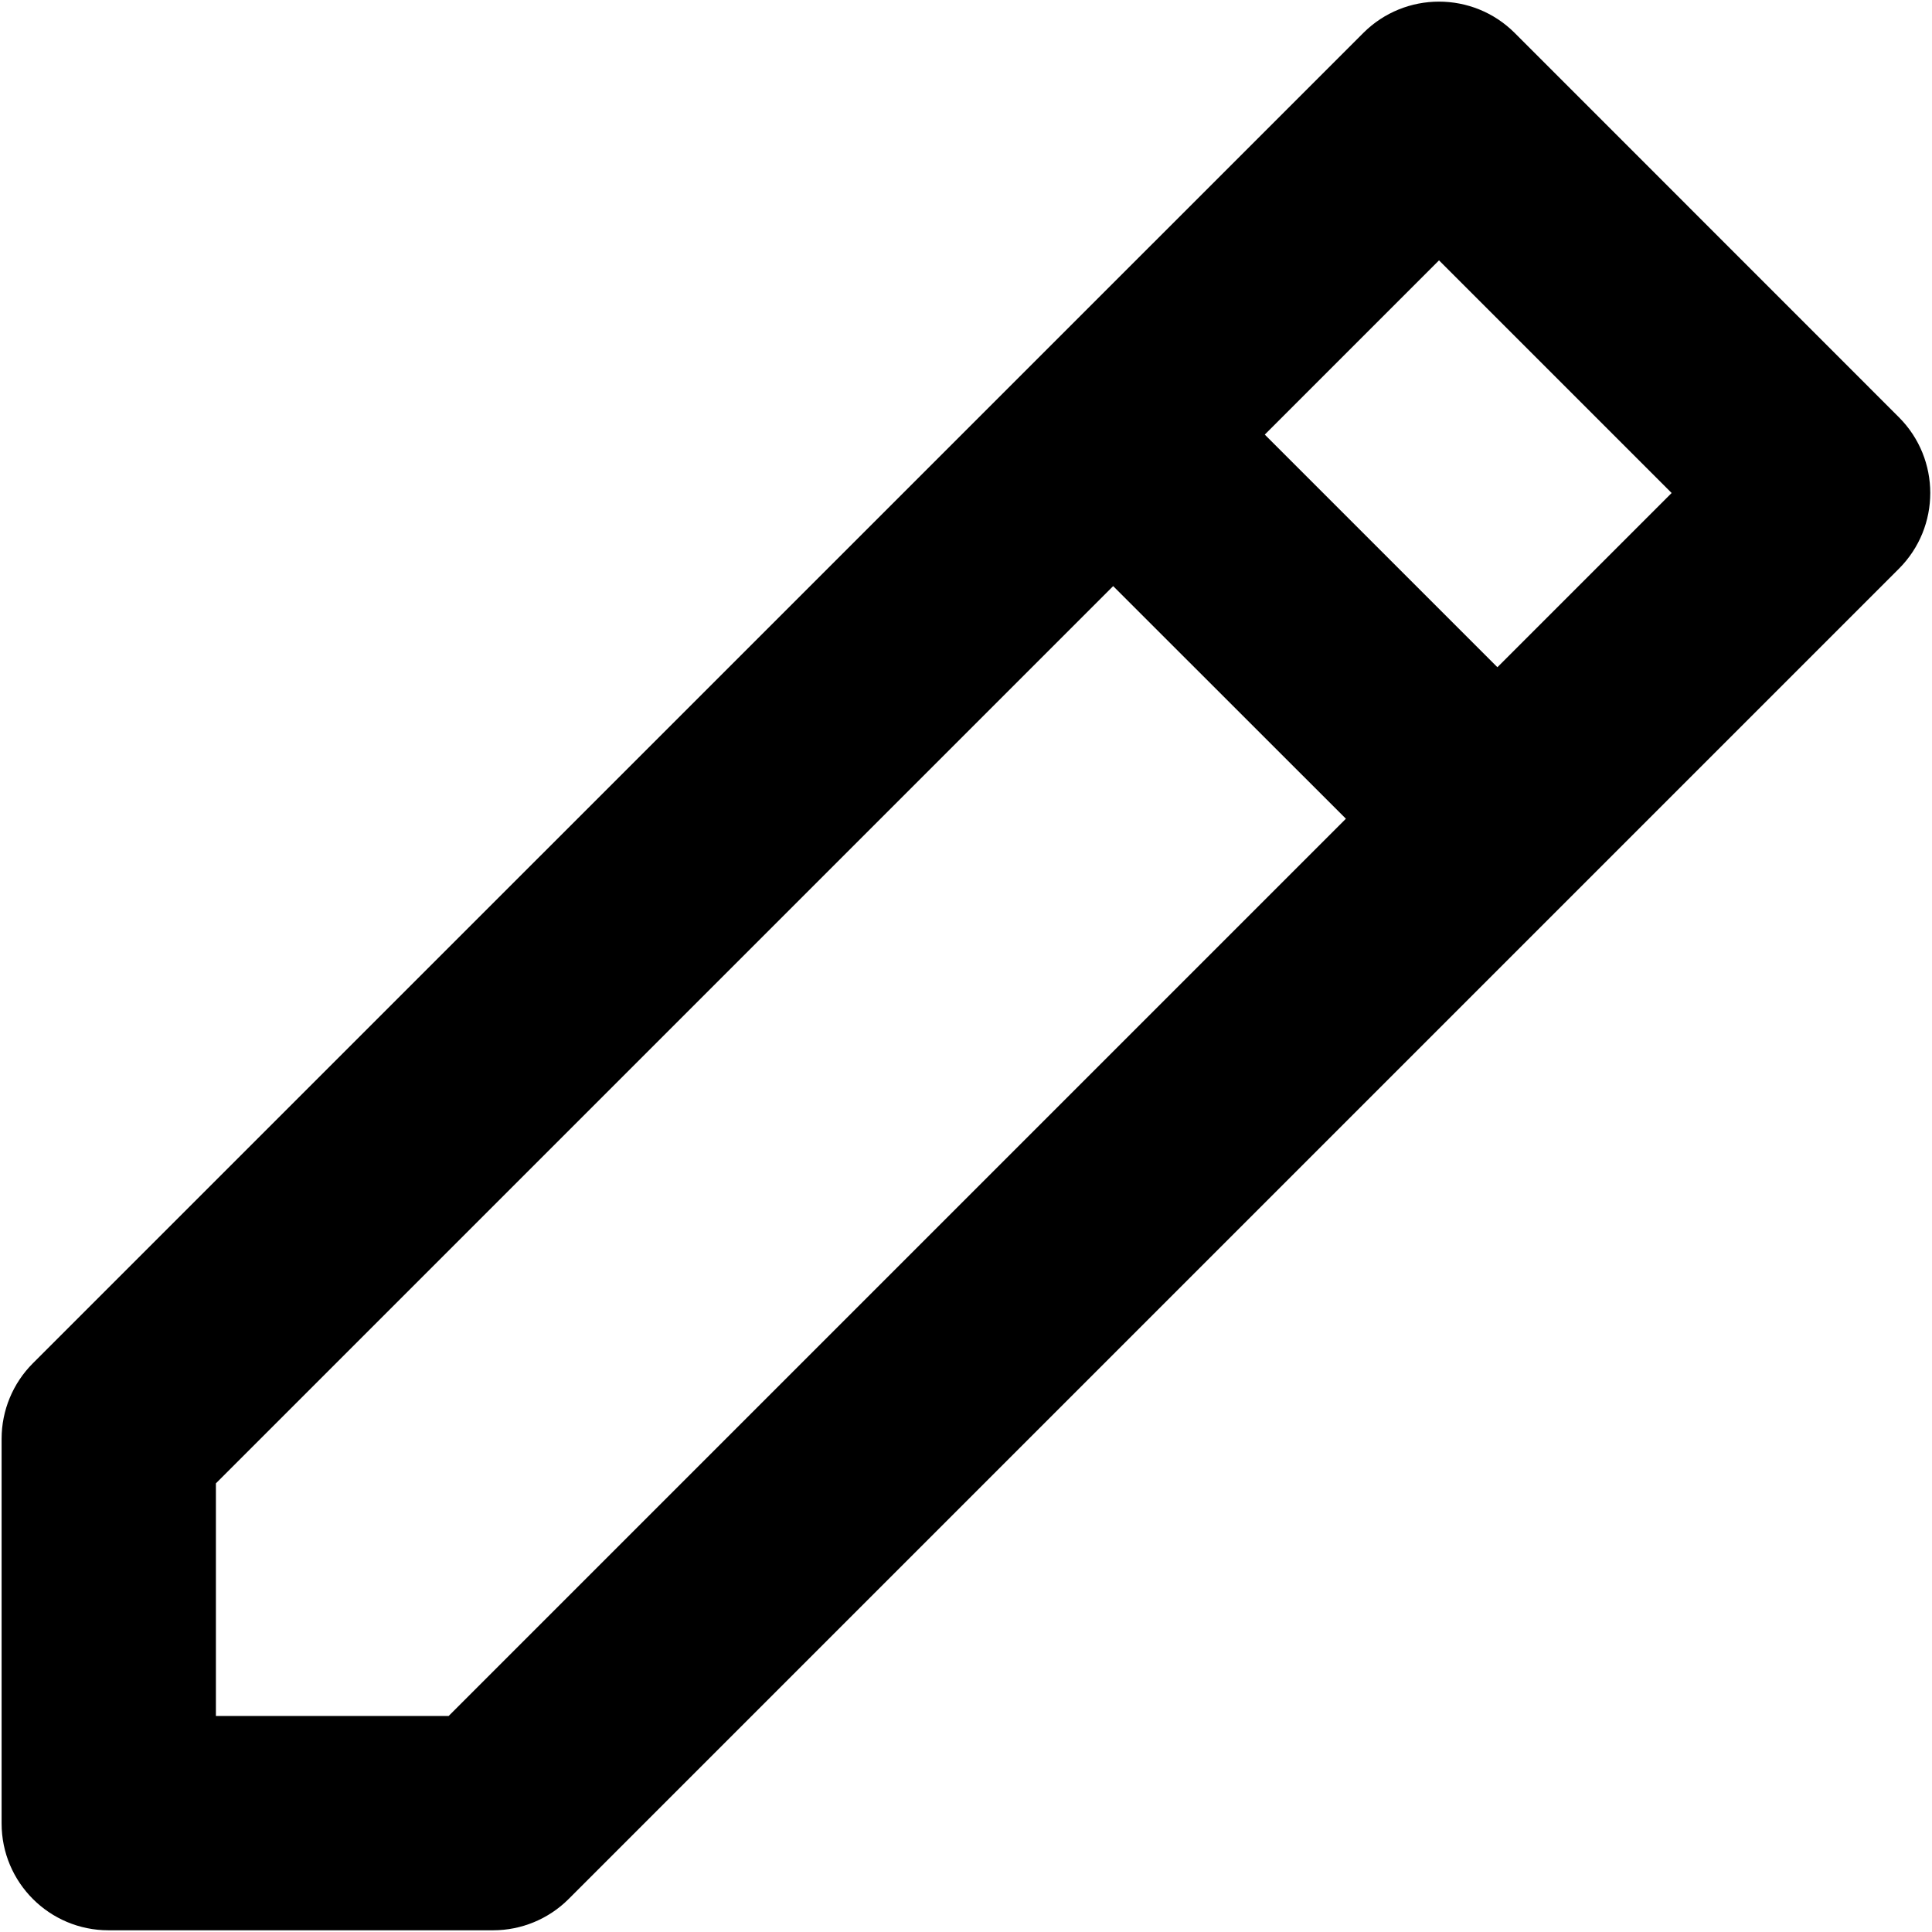
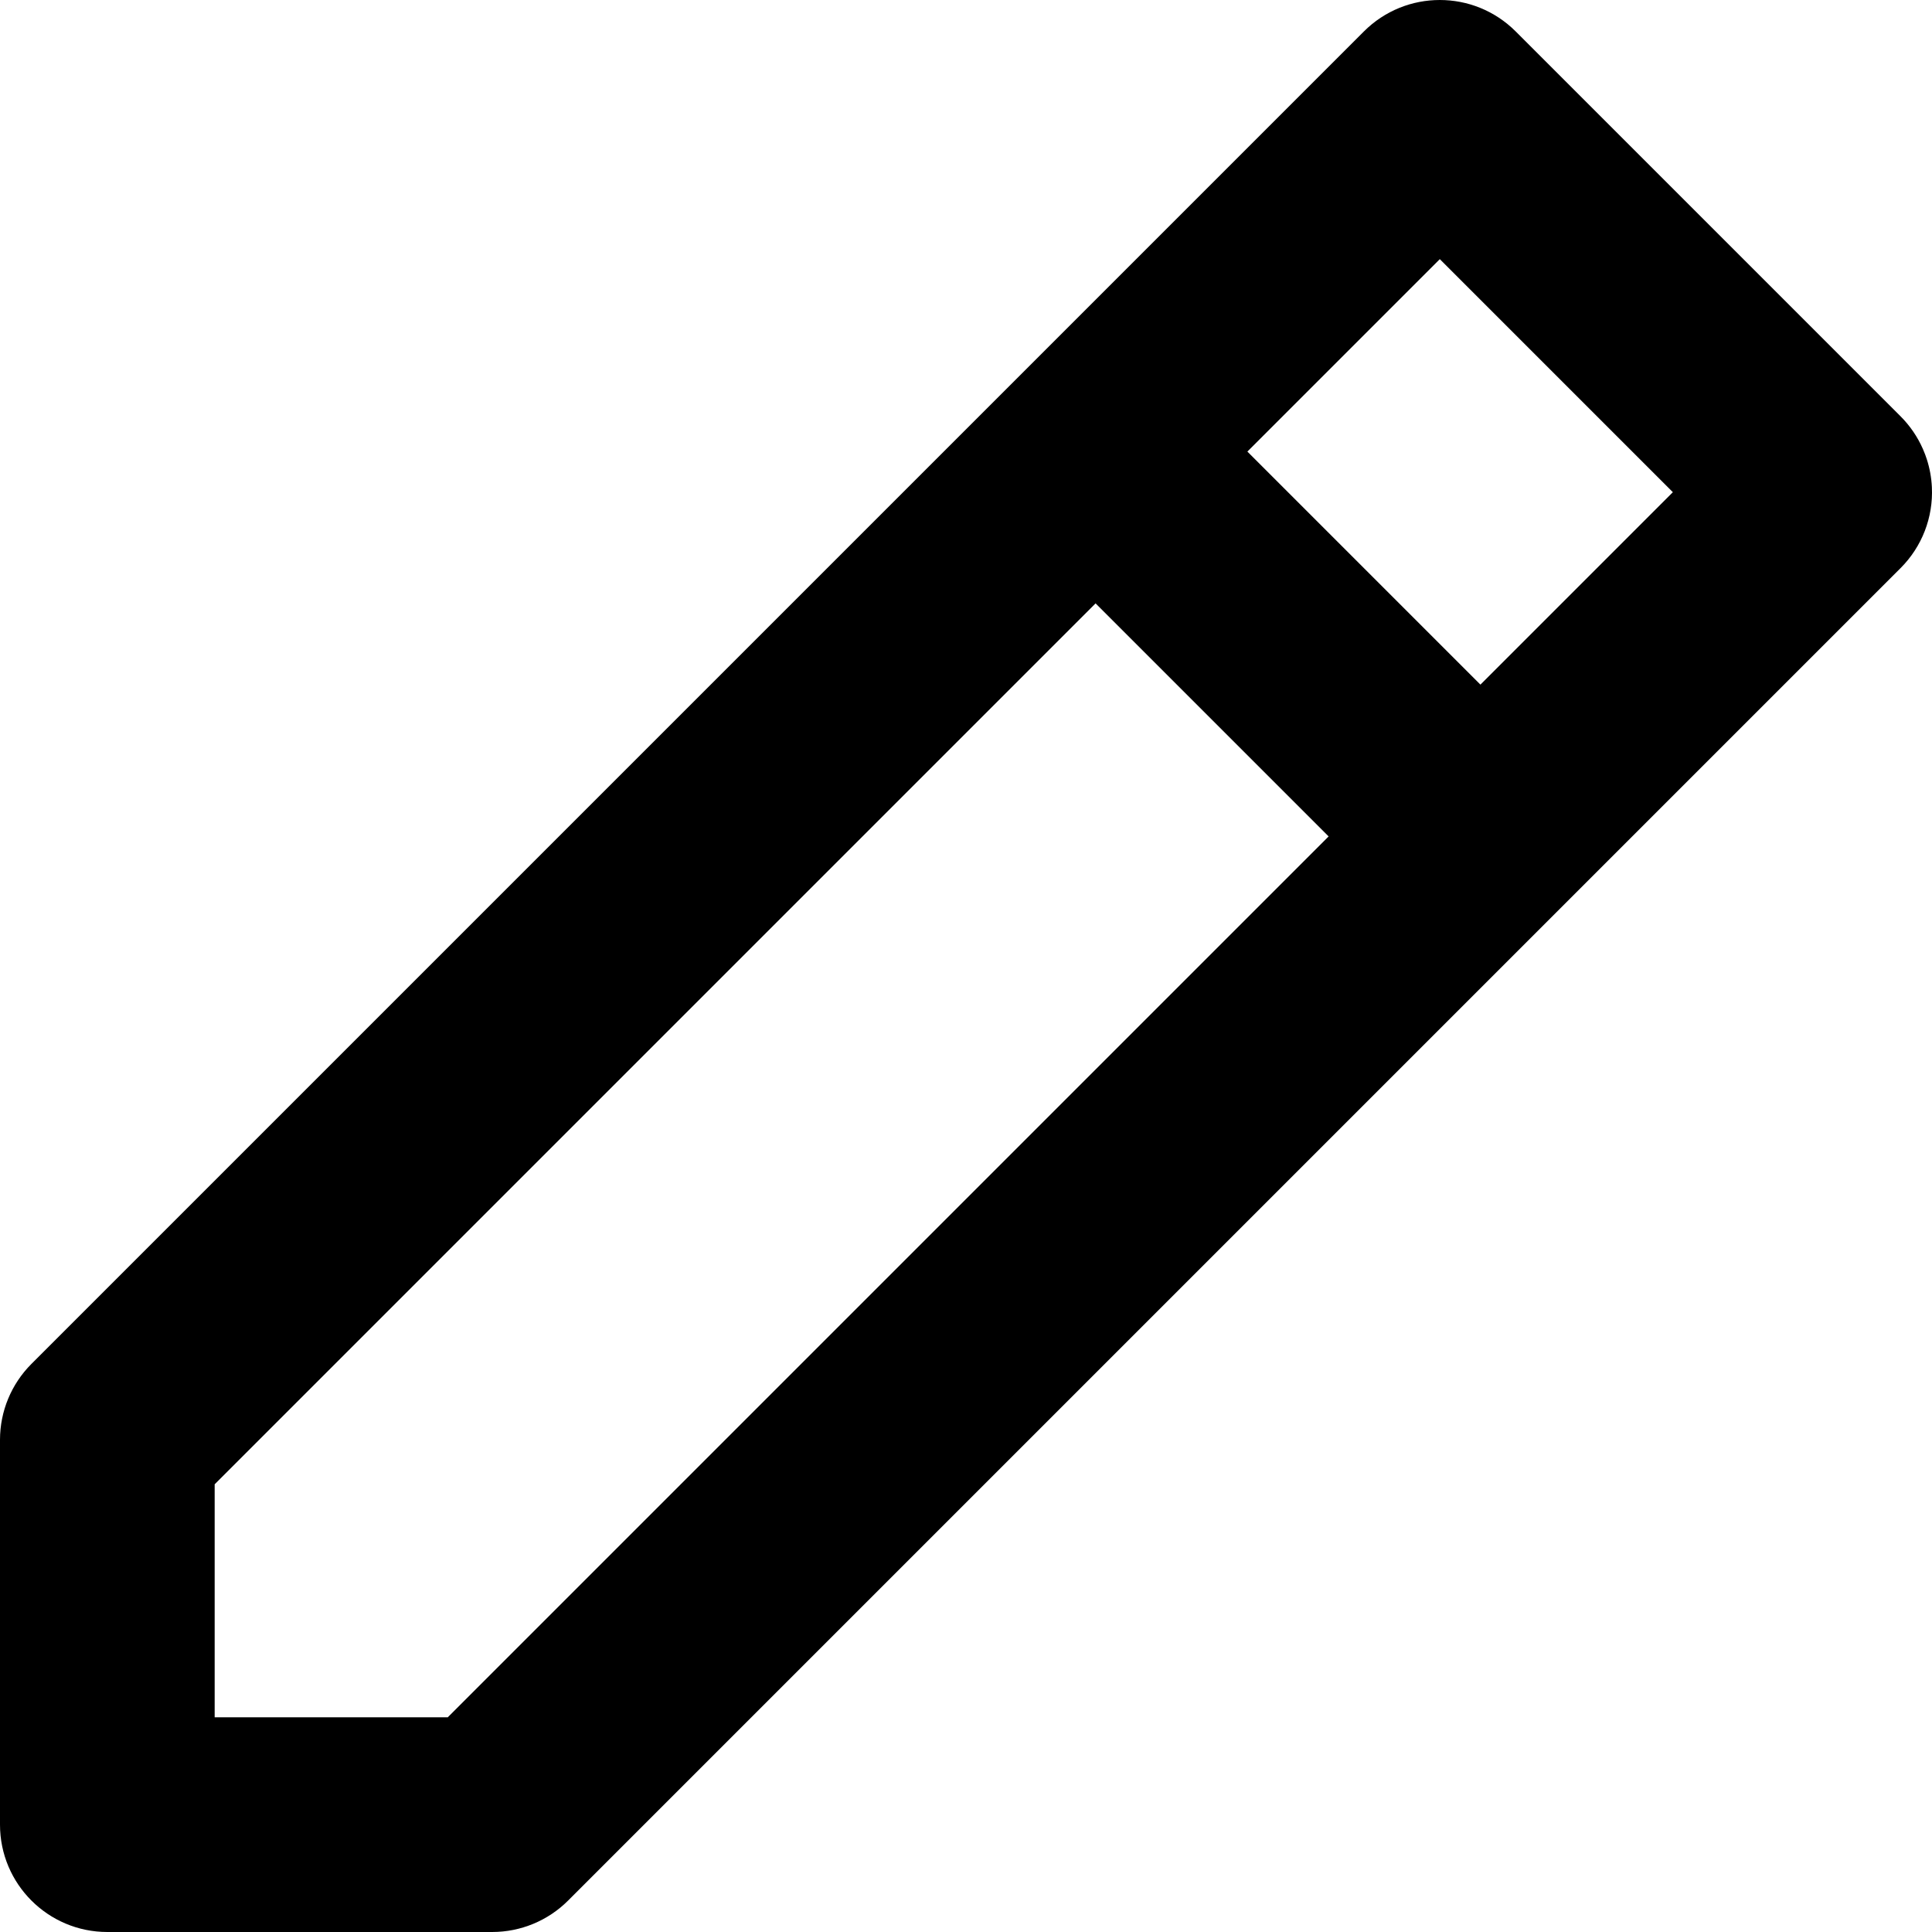
- <svg xmlns="http://www.w3.org/2000/svg" width="18.031" height="18.031" viewBox="0 0 18.031 18.031">
-   <path d="M17.722,3.894,14.137.308a1,1,0,0,0-1.414,0l-.707.707L.307,12.723a.997.997,0,0,0-.292.705v3.59a.997.997,0,0,0,.997.997h3.59a.997.997,0,0,0,.705-.292L17.015,6.015l.707-.707A1,1,0,0,0,17.722,3.894Zm-15.707,9.95,8.374-8.374L12.561,7.641l-8.374,8.374H2.015ZM13.975,6.227,11.804,4.056l1.626-1.626L15.601,4.601Z" />
-   <rect width="18.031" height="18.031" fill="none" />
+ <svg xmlns="http://www.w3.org/2000/svg" width="450" height="450" viewBox="0 0 450 450">
+   <path d="M449.972,113.474a25.052,25.052,0,0,0-1.183-6.51q-.179-.556-.385-1.104-.246-.656-.53-1.301a24.964,24.964,0,0,0-5.197-7.592l-.005-.004-.001-.001L353.039,7.328l-.001-.001-.005-.005a25,25,0,0,0-35.355,0L7.322,317.678A25,25,0,0,0,0,335.355V425a25,25,0,0,0,25,25h89.645a24.999,24.999,0,0,0,17.678-7.322L362.499,212.501,362.5,212.5h0l.002-.002,80.173-80.173.002-.002h0A24.934,24.934,0,0,0,449.972,113.474ZM344.818,159.462l-54.28-54.28,44.822-44.822,54.28,54.28ZM104.28,400H50V345.72L255.182,140.538l54.28,54.28Z" />
+   <rect width="450" height="450" fill="none" />
</svg>
